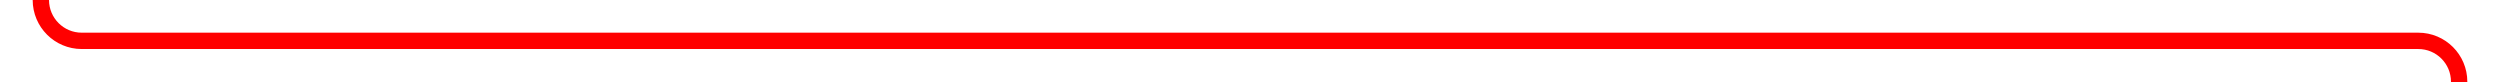
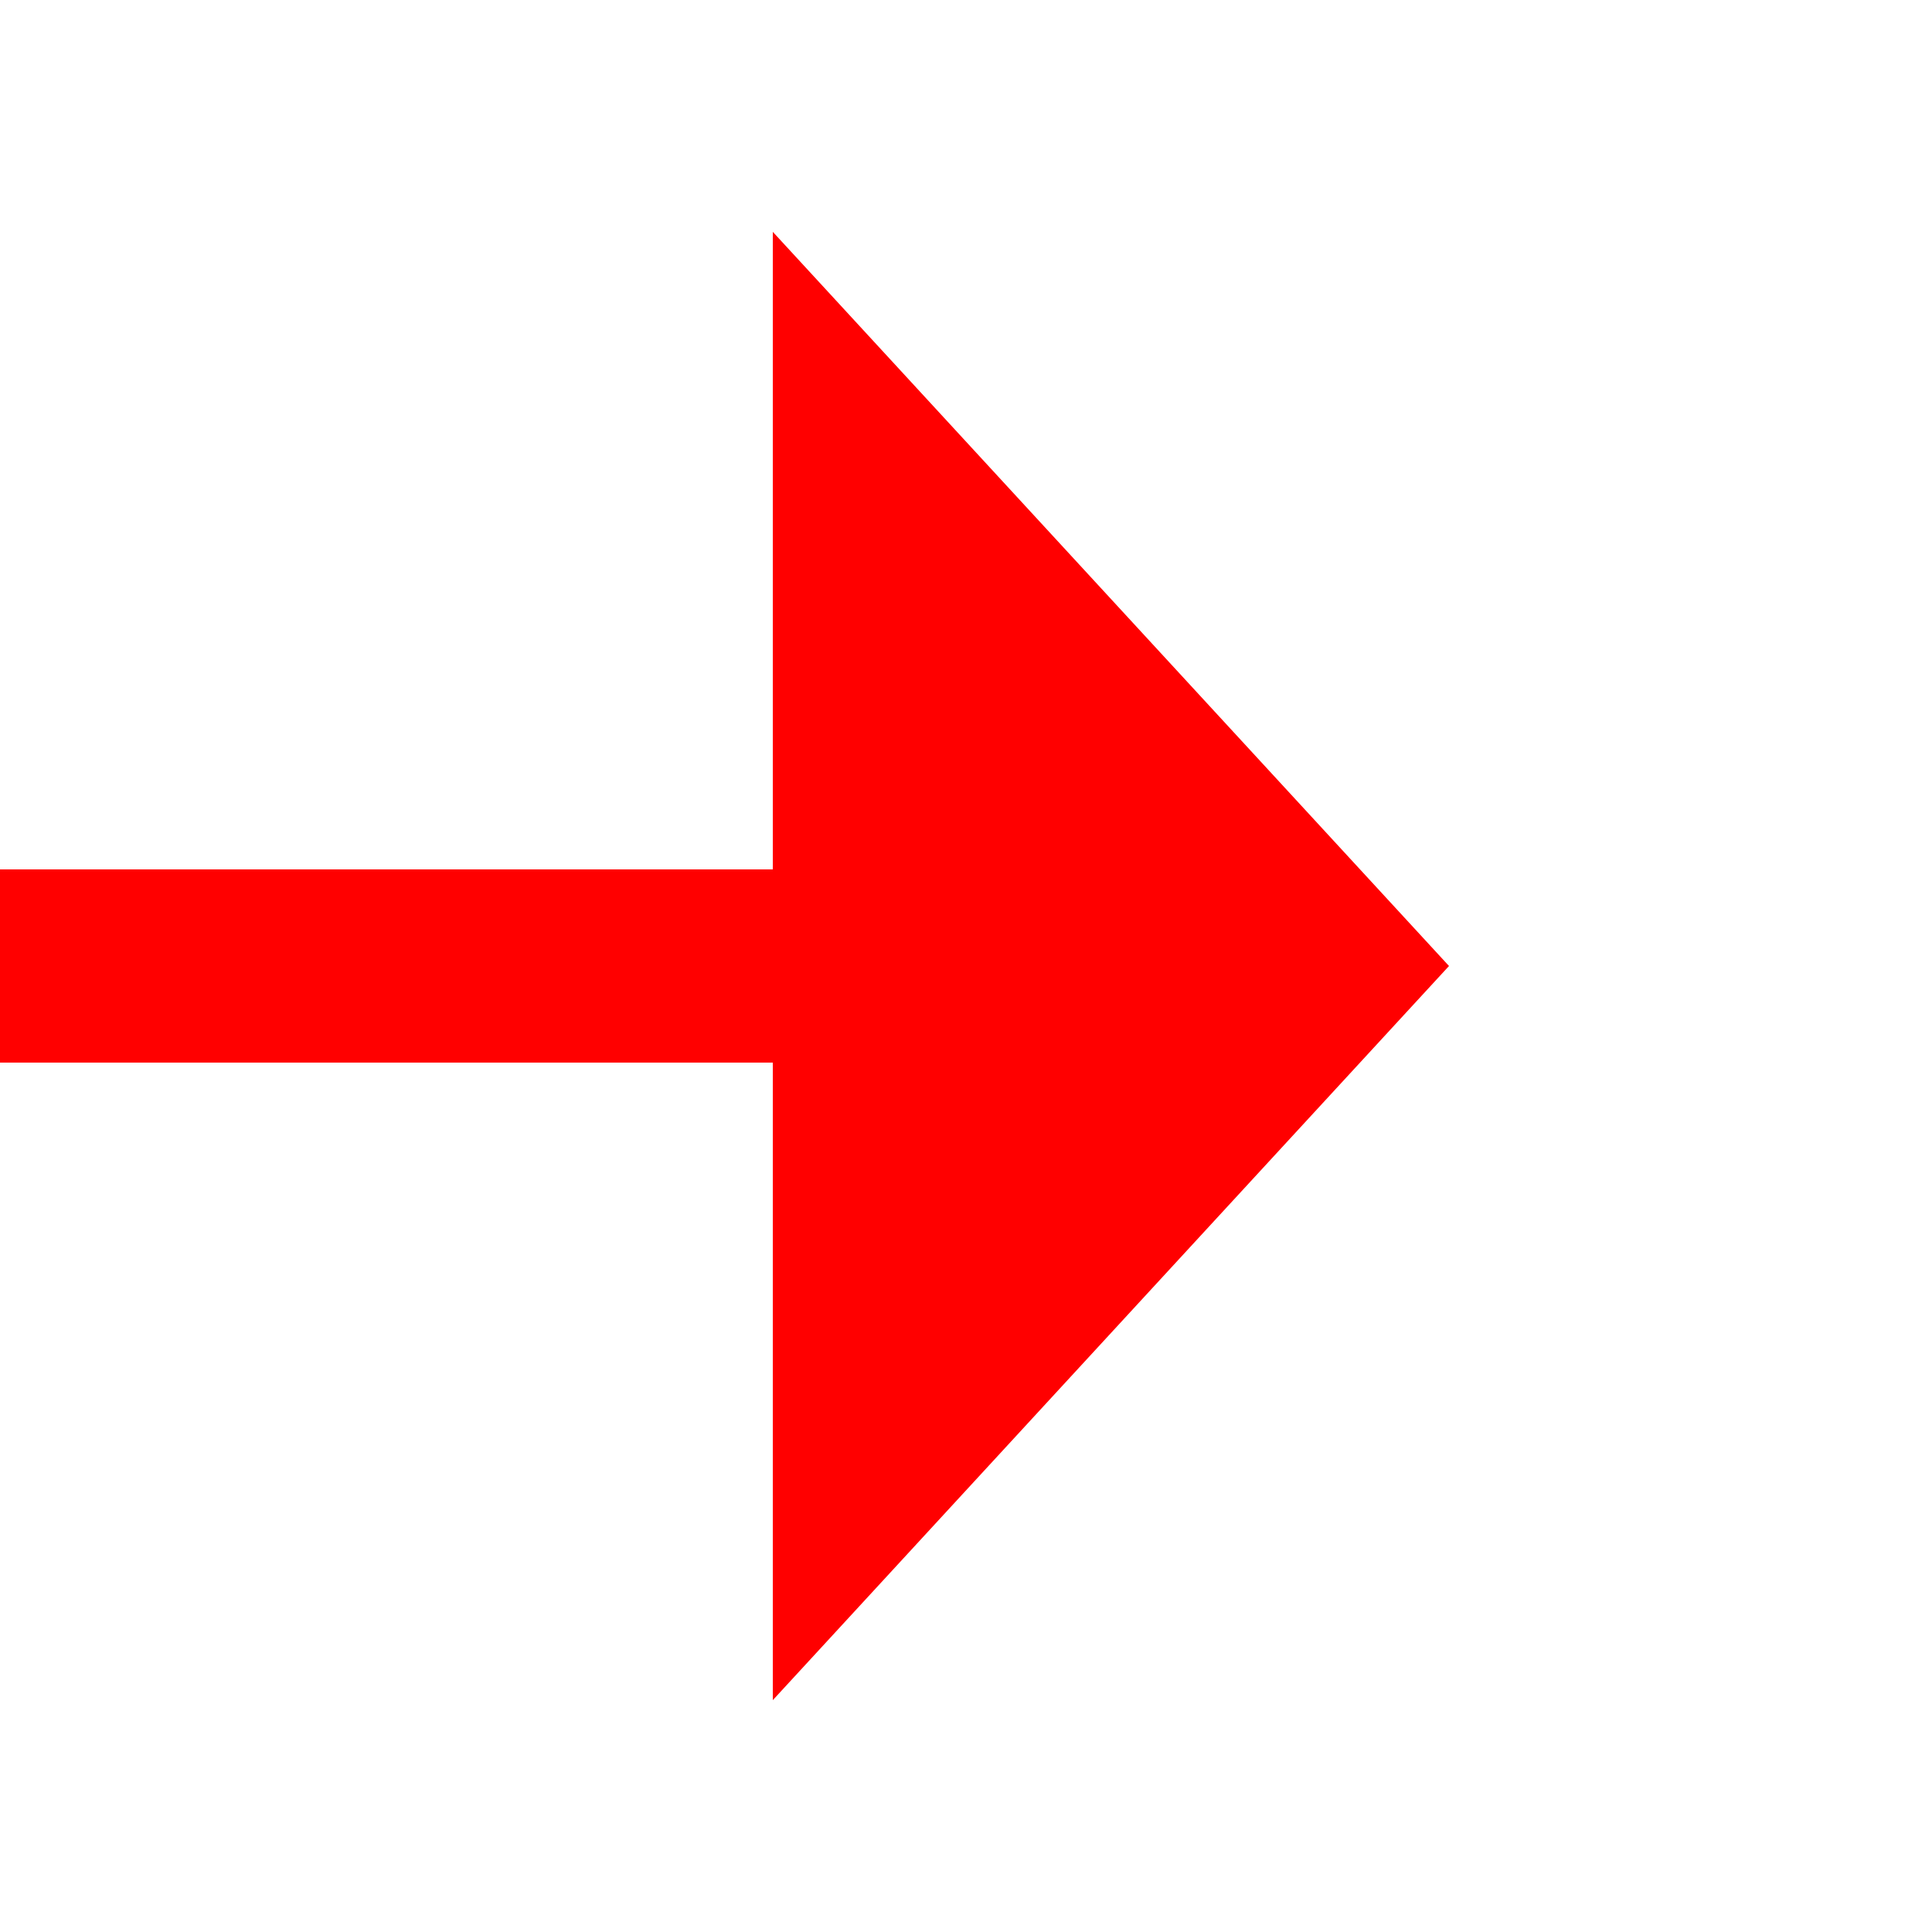
- <svg xmlns="http://www.w3.org/2000/svg" version="1.1" width="306px" height="10px" preserveAspectRatio="xMinYMid meet" viewBox="643 979  306 8">
-   <path d="M 1101 565  L 1150 565  A 5 5 0 0 0 1155 560 L 1155 468  A 5 5 0 0 0 1150 463 L 653 463  A 5 5 0 0 0 648 468 L 648 978  A 5 5 0 0 0 653 983 L 939 983  A 5 5 0 0 1 944 988 L 944 1018  " stroke-width="2" stroke="#ff0000" fill="none" />
-   <path d="M 1102.5 561.5  A 3.5 3.5 0 0 0 1099 565 A 3.5 3.5 0 0 0 1102.5 568.5 A 3.5 3.5 0 0 0 1106 565 A 3.5 3.5 0 0 0 1102.5 561.5 Z M 936.4 1017  L 944 1024  L 951.6 1017  L 936.4 1017  Z " fill-rule="nonzero" fill="#ff0000" stroke="none" />
+ <svg xmlns="http://www.w3.org/2000/svg" version="1.1" width="20px" height="20px" preserveAspectRatio="xMinYMid meet" viewBox="1363 1343  20 18">
+   <path d="M 1101 628  L 1239.654 628  A 5 5 0 0 1 1244.654 633 L 1244.654 1347  A 5 5 0 0 0 1249.654 1352 L 1372 1352  " stroke-width="2" stroke="#ff0000" fill="none" />
+   <path d="M 1102.5 624.5  A 3.5 3.5 0 0 0 1099 628 A 3.5 3.5 0 0 0 1102.5 631.5 A 3.5 3.5 0 0 0 1106 628 A 3.5 3.5 0 0 0 1102.5 624.5 Z M 1371 1359.6  L 1378 1352  L 1371 1344.4  L 1371 1359.6  Z " fill-rule="nonzero" fill="#ff0000" stroke="none" />
</svg>
